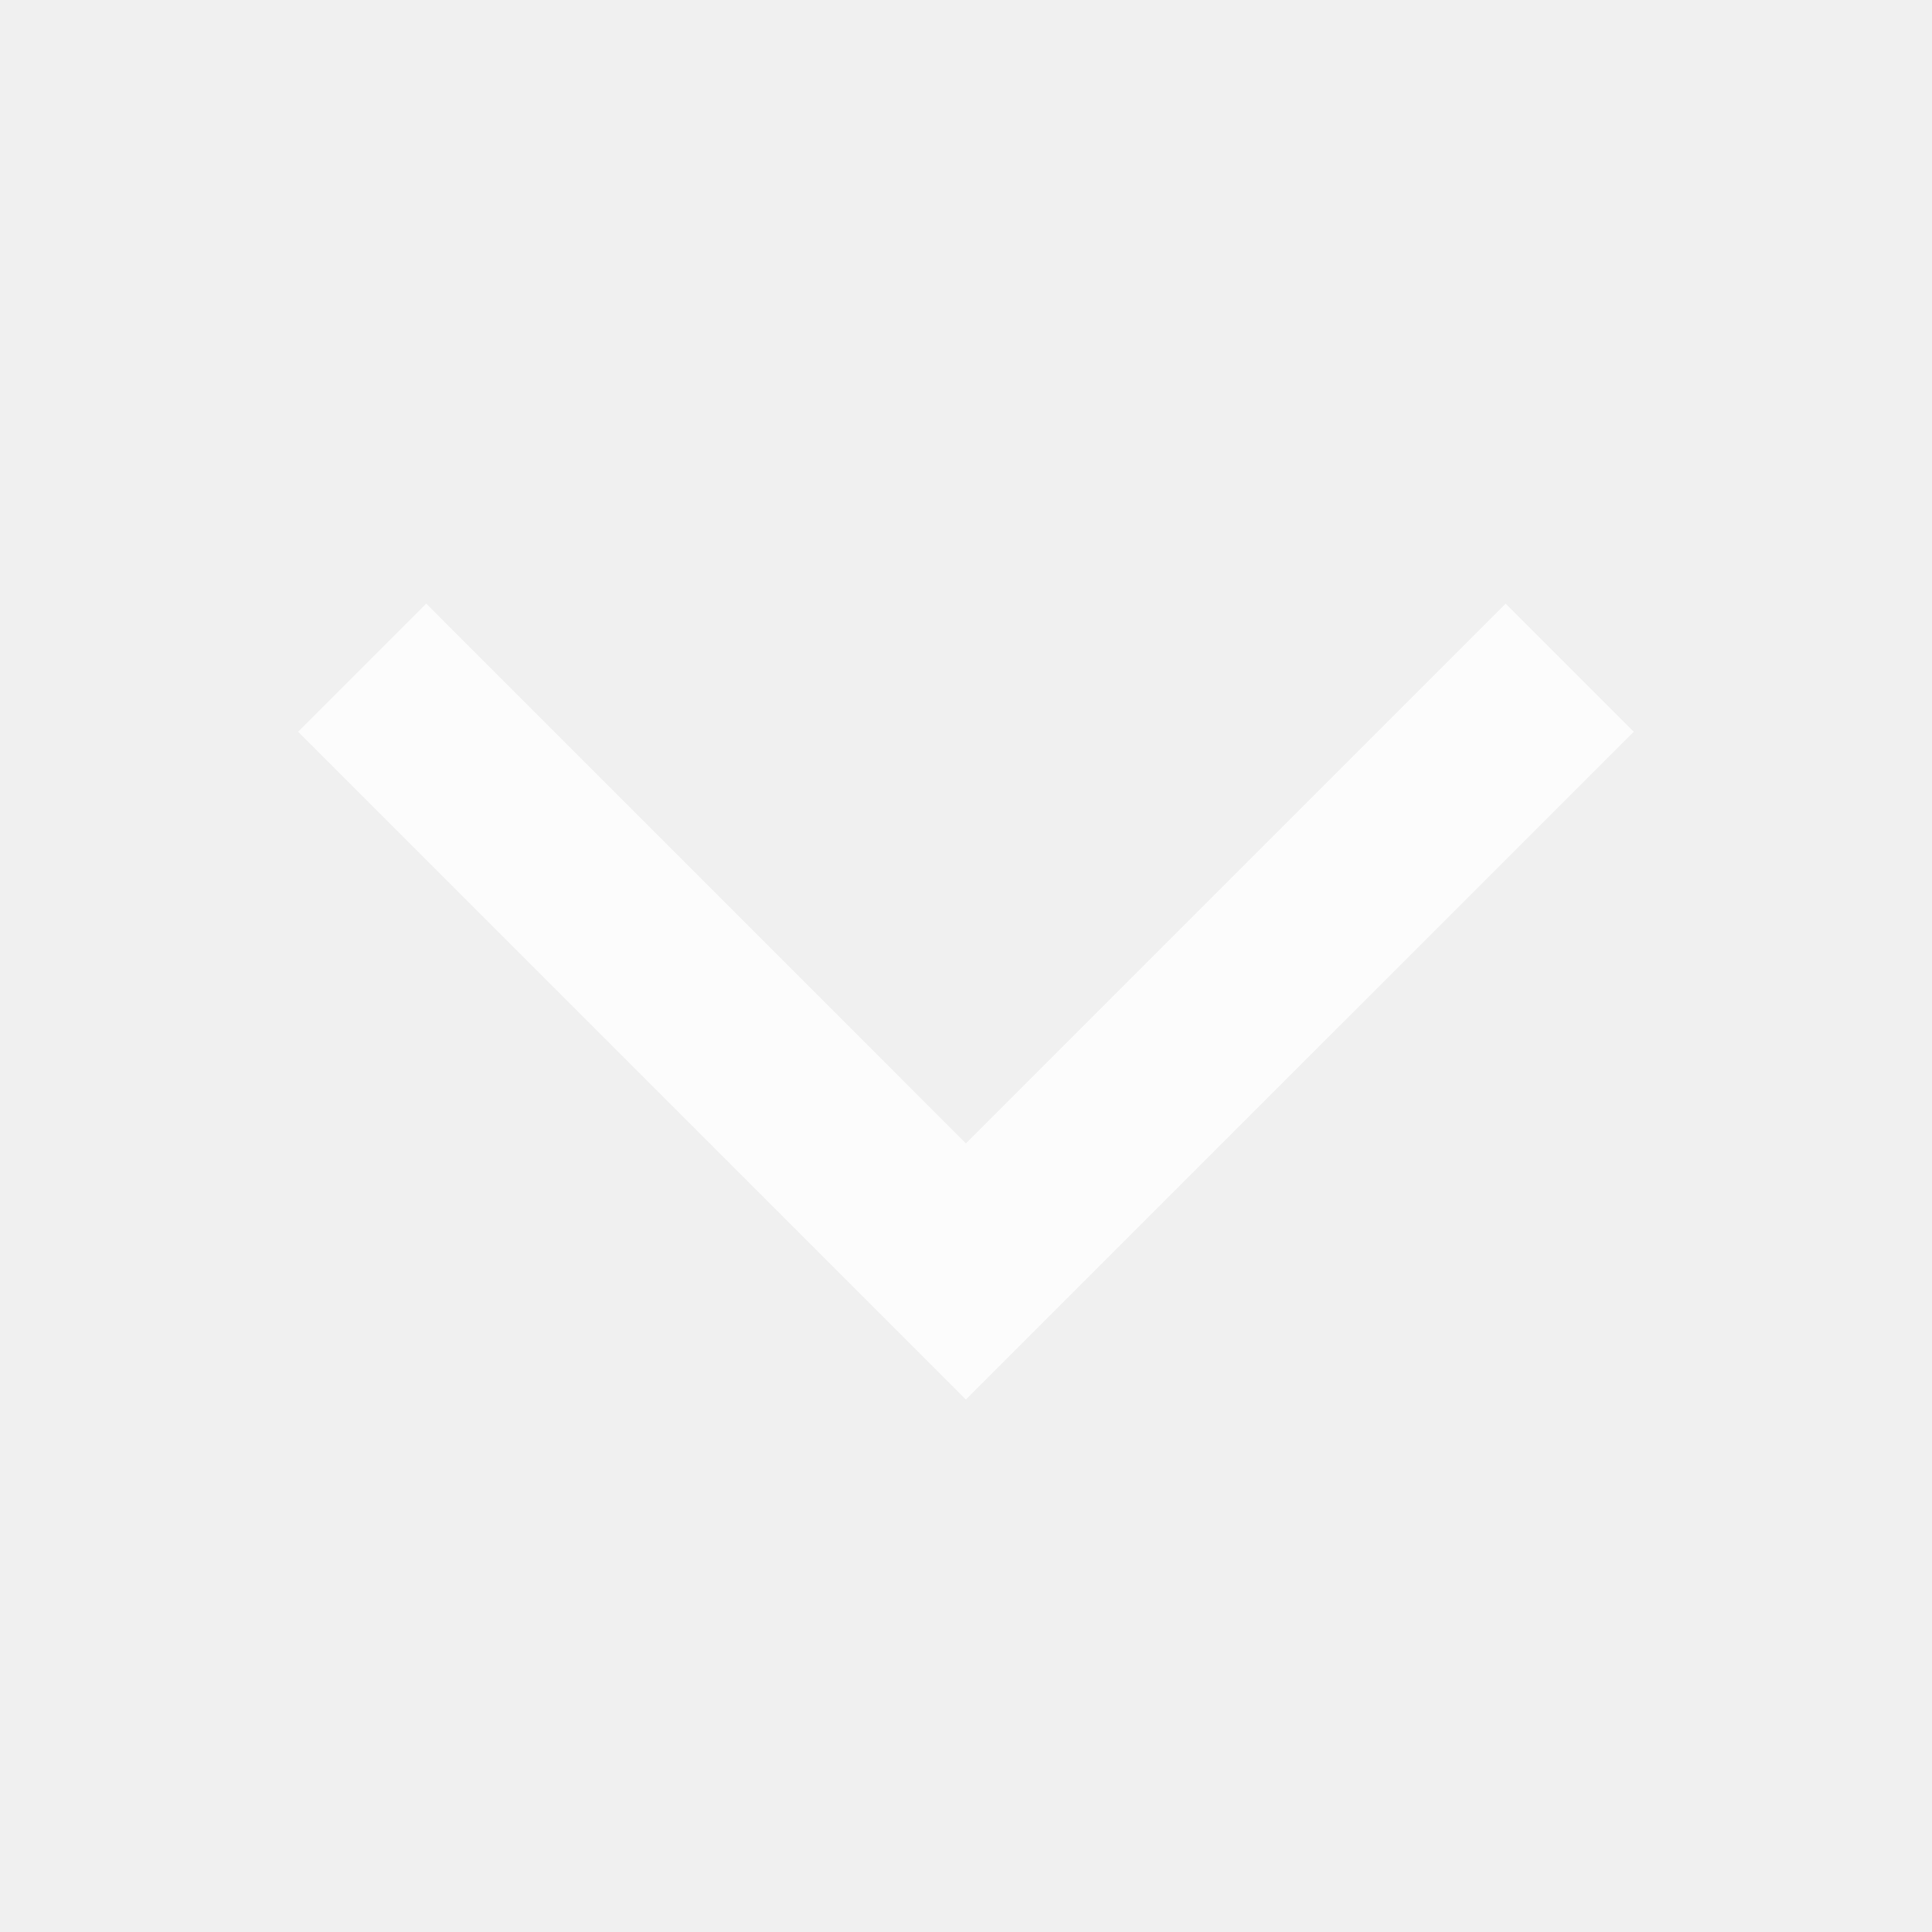
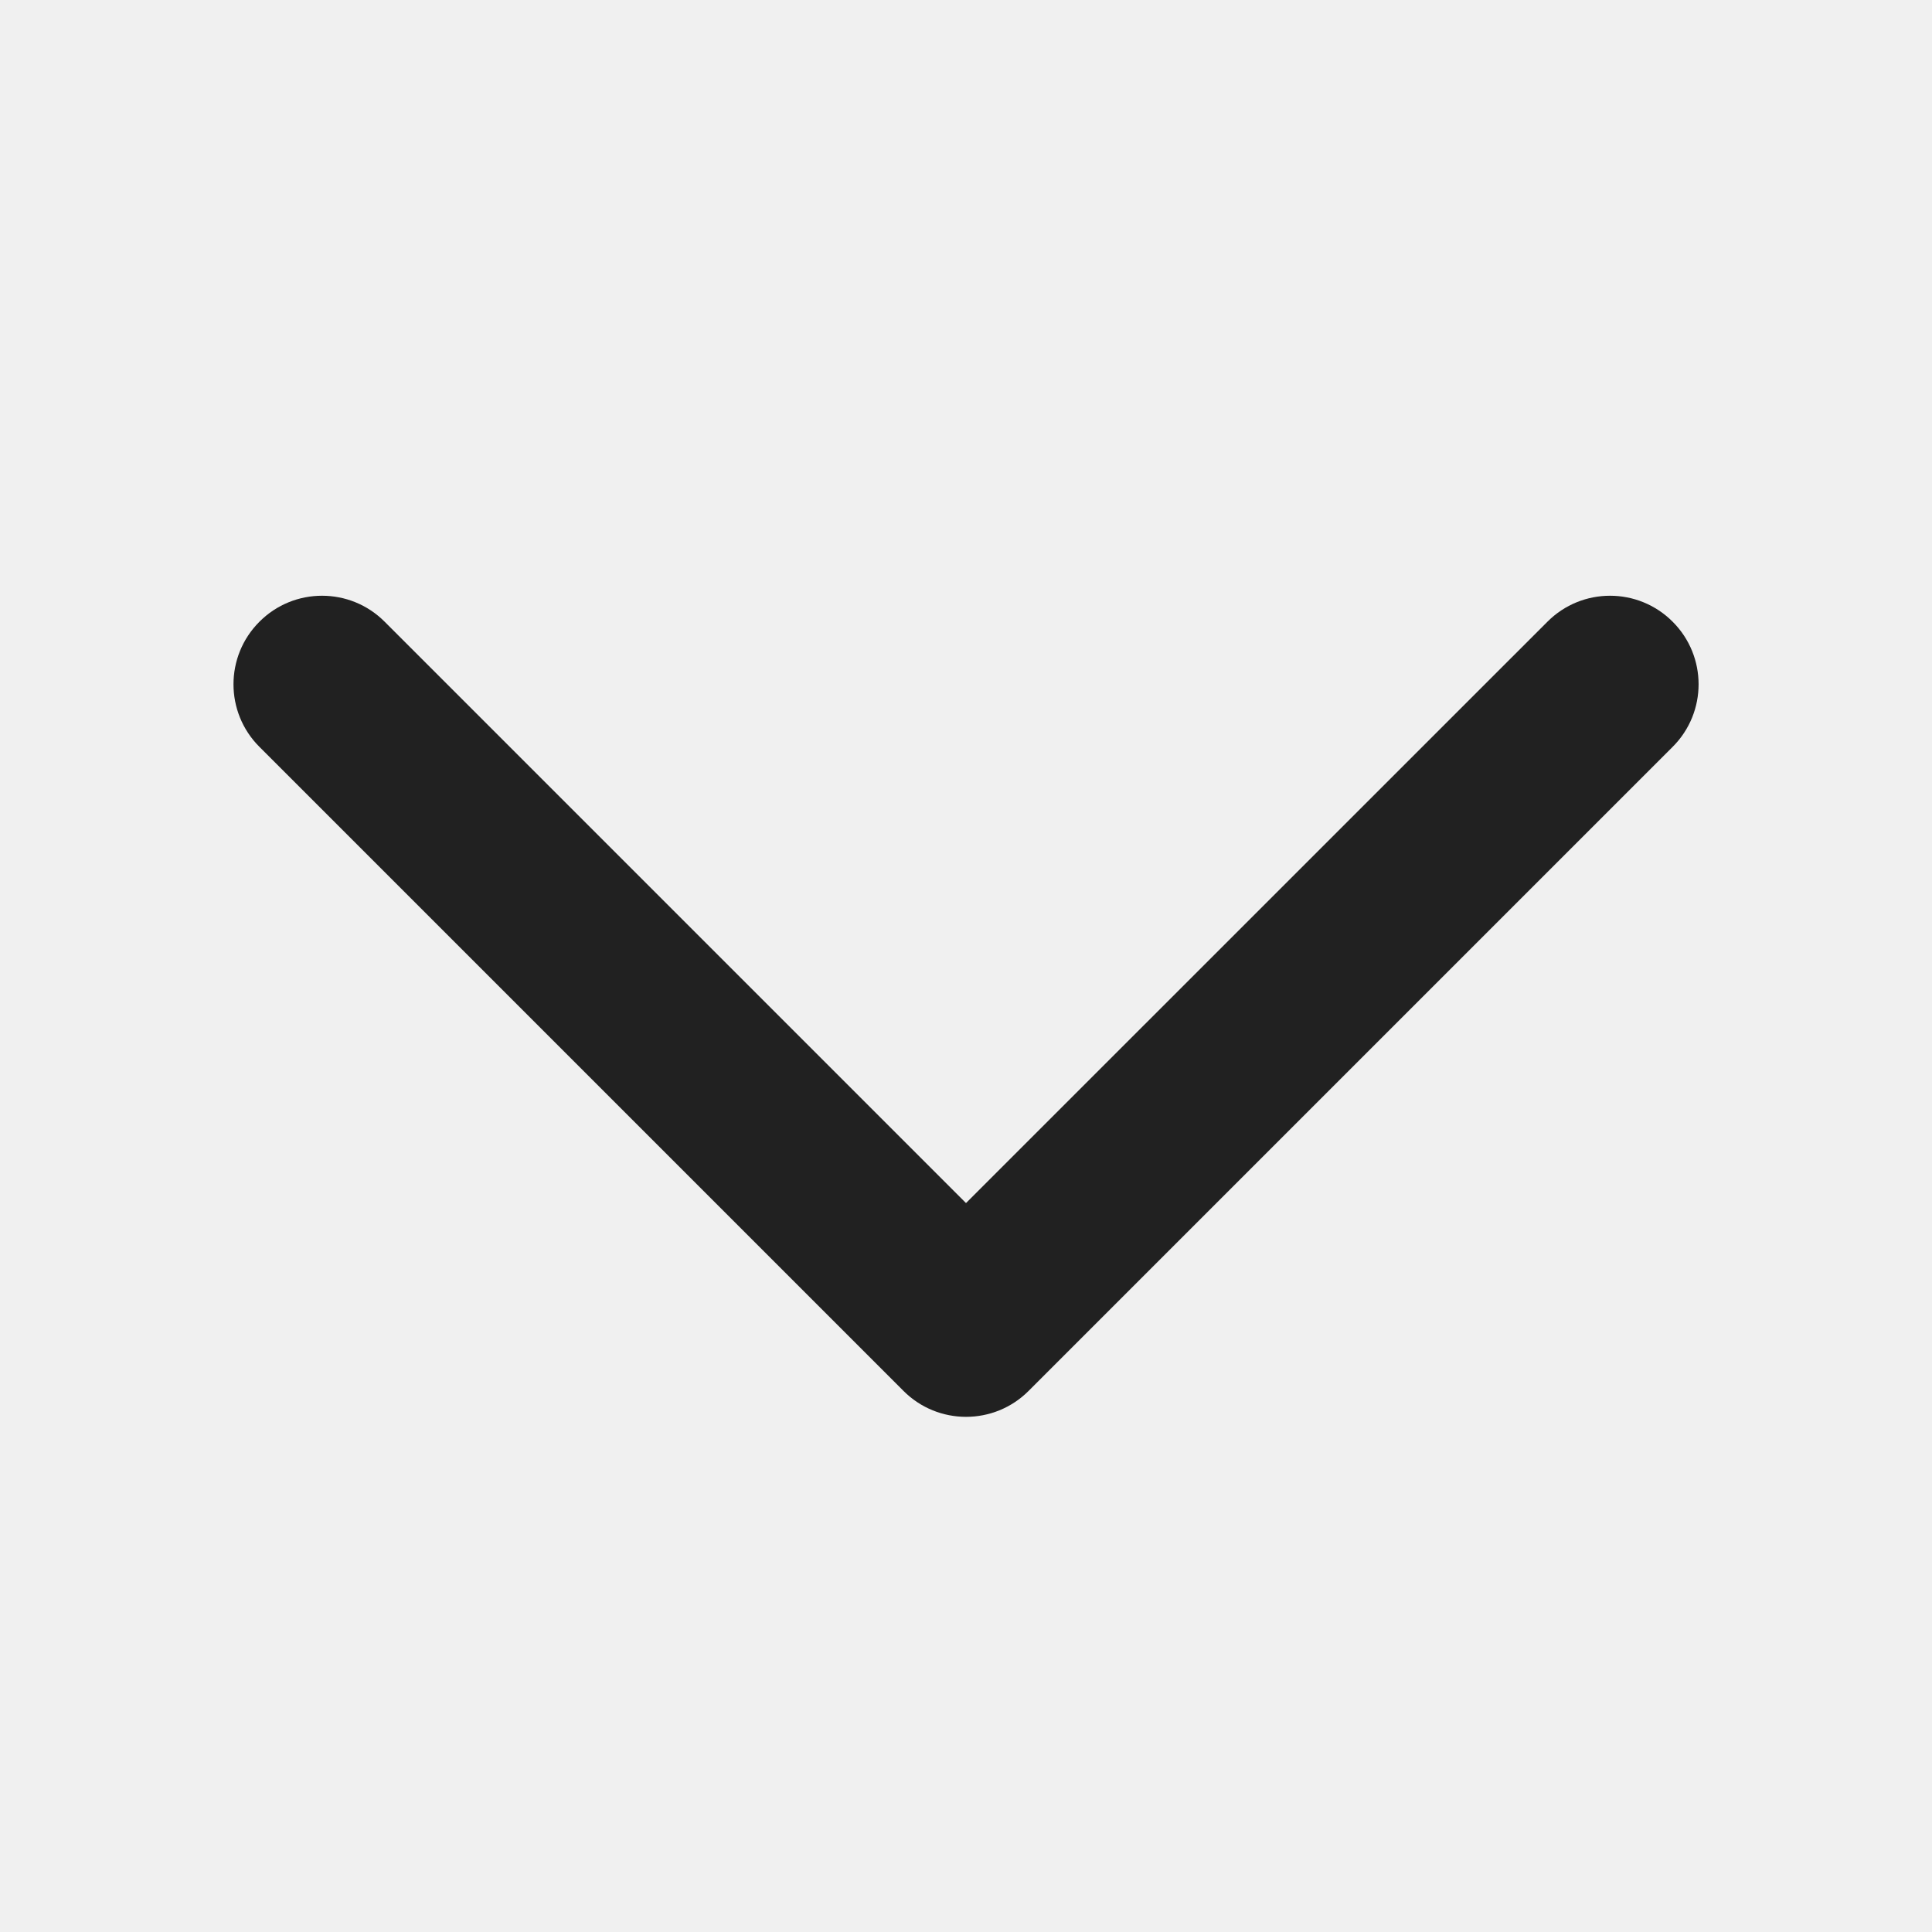
- <svg xmlns="http://www.w3.org/2000/svg" width="16" height="16" viewBox="0 0 16 16" fill="none">
-   <g id="chevron_down_bk_16">
-     <path id="í¨ì¤ 85821 (Stroke)" fill-rule="evenodd" clip-rule="evenodd" d="M7.999 11.59L13.53 6.06L12.469 4.999L7.999 9.469L3.53 4.999L2.469 6.06L7.999 11.59Z" fill="white" fill-opacity="0.8" />
+ <svg xmlns="http://www.w3.org/2000/svg" width="24" height="24" viewBox="0 0 24 24" fill="none">
+   <g clip-path="url(#clip0_1711_1887)">
+     <path fill-rule="evenodd" clip-rule="evenodd" d="M3.223 7.723C3.652 7.293 4.349 7.293 4.778 7.723L12 14.945L19.223 7.723C19.652 7.293 20.349 7.293 20.778 7.723C21.208 8.152 21.208 8.849 20.778 9.278L12.778 17.278C12.349 17.708 11.652 17.708 11.223 17.278L3.223 9.278C2.793 8.849 2.793 8.152 3.223 7.723Z" fill="#212121" />
  </g>
+   <defs>
+     <clipPath id="clip0_1711_1887">
+       <rect width="24" height="24" fill="white" />
+     </clipPath>
+   </defs>
</svg>
